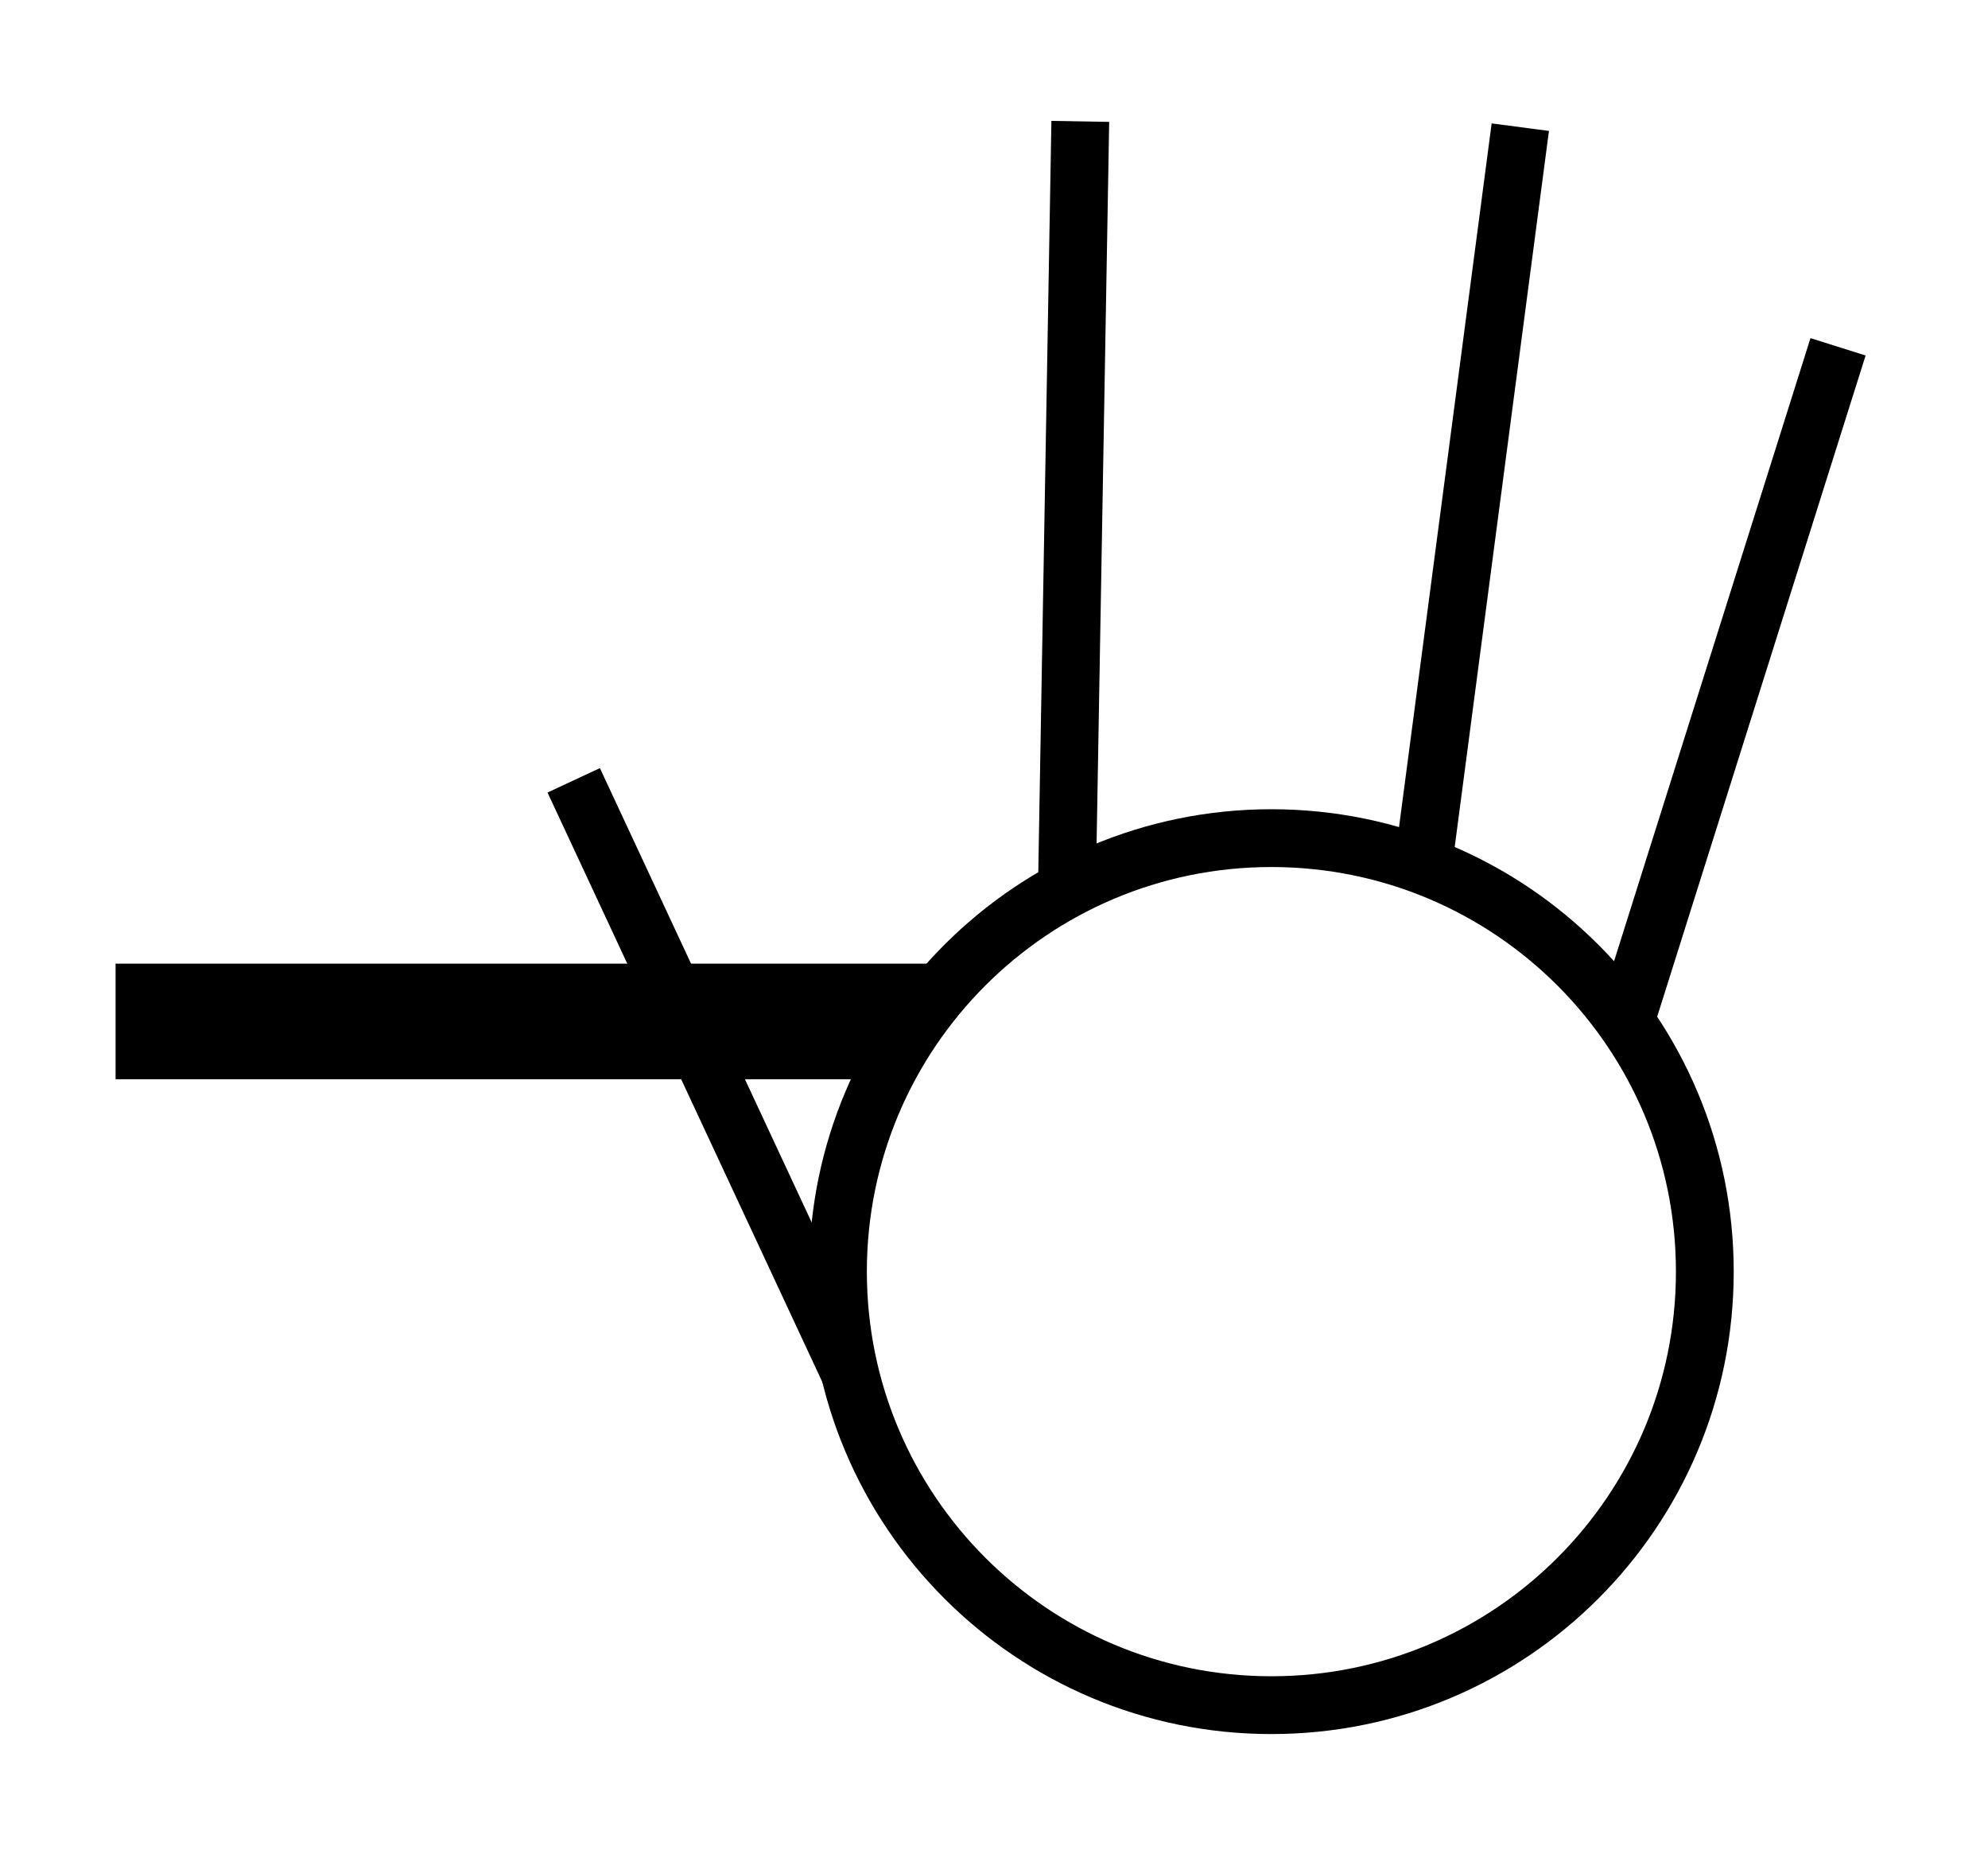
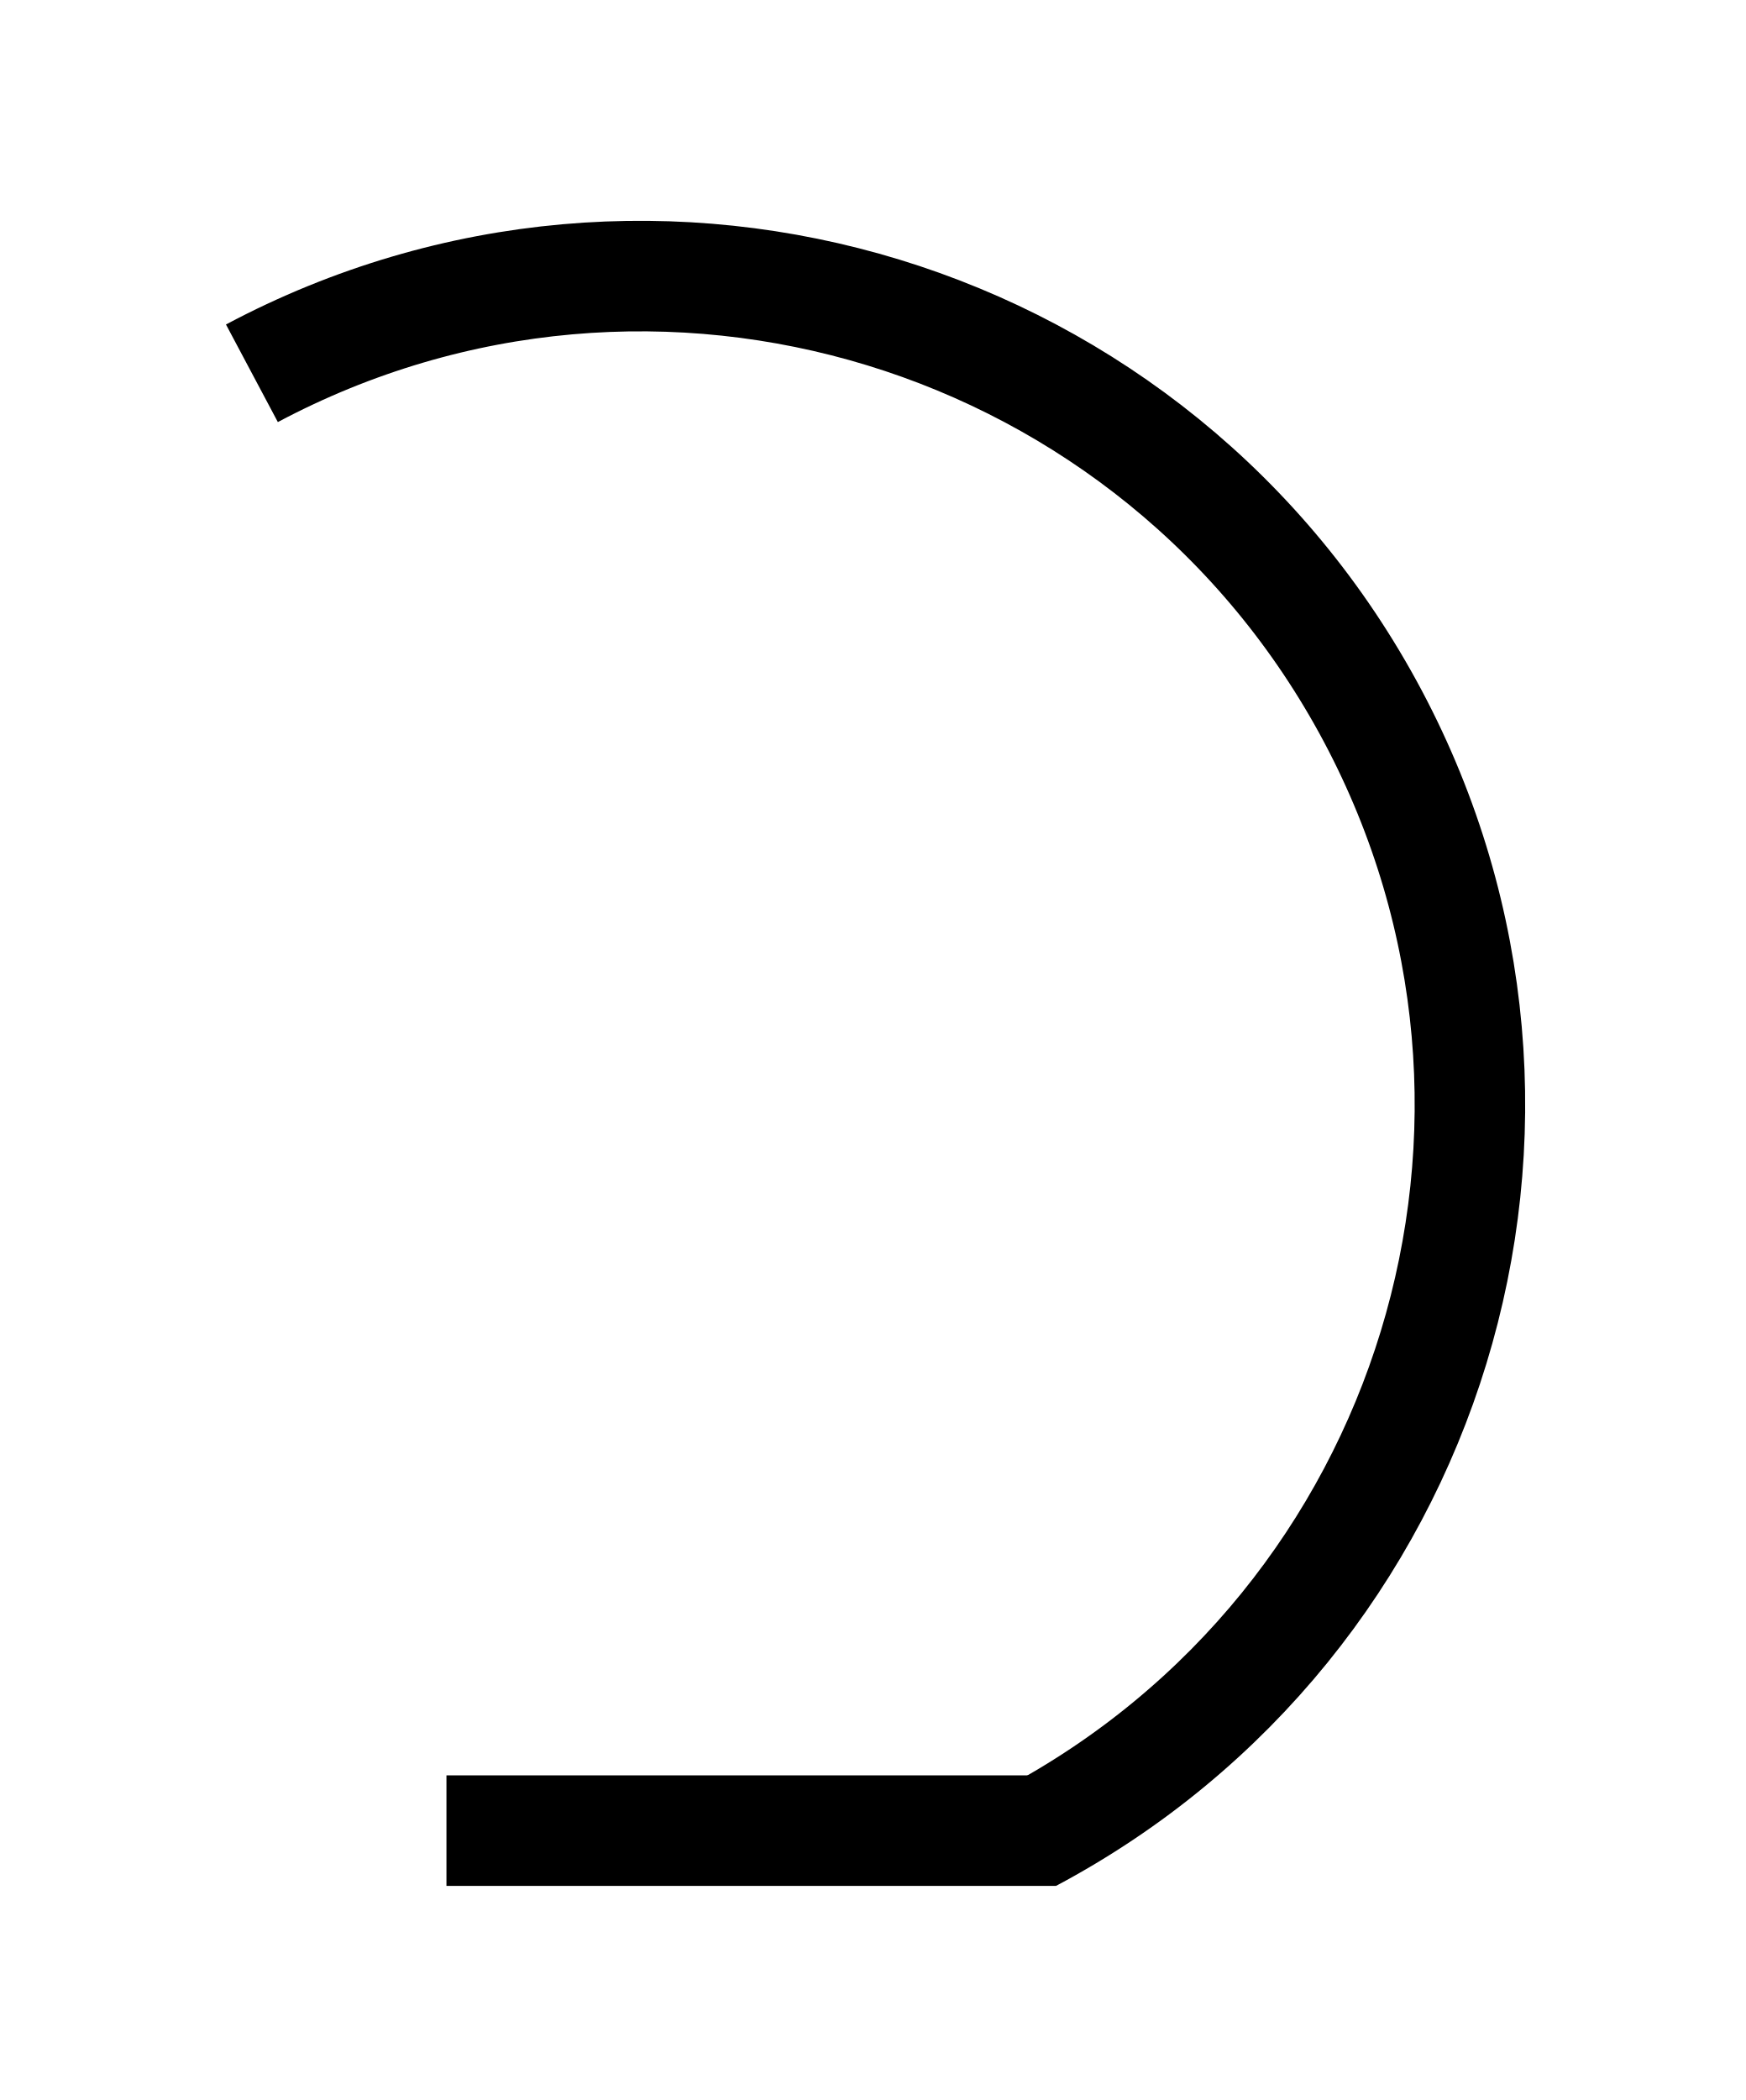
- <svg xmlns="http://www.w3.org/2000/svg" width="860" height="800" viewBox="0 0 860 800" version="1.1" id="svg1" xml:space="preserve">
+ <svg xmlns="http://www.w3.org/2000/svg" width="395" height="475" viewBox="0 0 395 475" version="1.1" id="svg1" xml:space="preserve">
  <defs id="defs1" />
-   <g id="layer1" transform="translate(355,355)">
-     <circle style="fill:none;stroke:#000000;stroke-width:25;stroke-opacity:1" id="path2" cx="195" cy="195" r="187.5" />
-     <path style="color:#000000;fill:#000000;fill-rule:evenodd;stroke-width:3.78;-inkscape-stroke:none" d="m 63.05,61.787 -368.05,0.011 v 49.998 l 331.975,-0.005 z" id="path17" />
-     <path style="opacity:1;fill:none;fill-rule:evenodd;stroke:#000000;stroke-width:25" d="m 106.531,29.684 5.798,-332.184" id="path18" />
-     <path style="opacity:1;fill:none;fill-rule:evenodd;stroke:#000000;stroke-width:25" d="M 260.625,19.398 302.675,-300" id="path21" />
-     <path style="opacity:1;fill:none;fill-rule:evenodd;stroke:#000000;stroke-width:25" d="M 440.128,-205 348.126,86.794" id="path25" />
-     <path style="opacity:1;fill:none;fill-rule:evenodd;stroke:#000000;stroke-width:25;stroke-dasharray:none" d="M 12.691,238.814 -106.816,-17.5" id="path1" />
+   <g id="layer1" transform="translate(-50.00001,54.99999)">
+     <path style="opacity:1;fill:none;stroke:#000000;stroke-width:25;stroke-opacity:1" id="path2" d="M 106.991,29.431 A 187.5,187.5 0 0 1 360.569,106.957 187.5,187.5 0 0 1 283.043,360.536" />
+     <path style="opacity:1;fill:none;fill-opacity:1;fill-rule:evenodd;stroke:#000000;stroke-width:25;stroke-dasharray:none;stroke-dashoffset:0;stroke-opacity:1" d="M 288.912,359.071 H 151.004" id="path16" />
  </g>
</svg>
